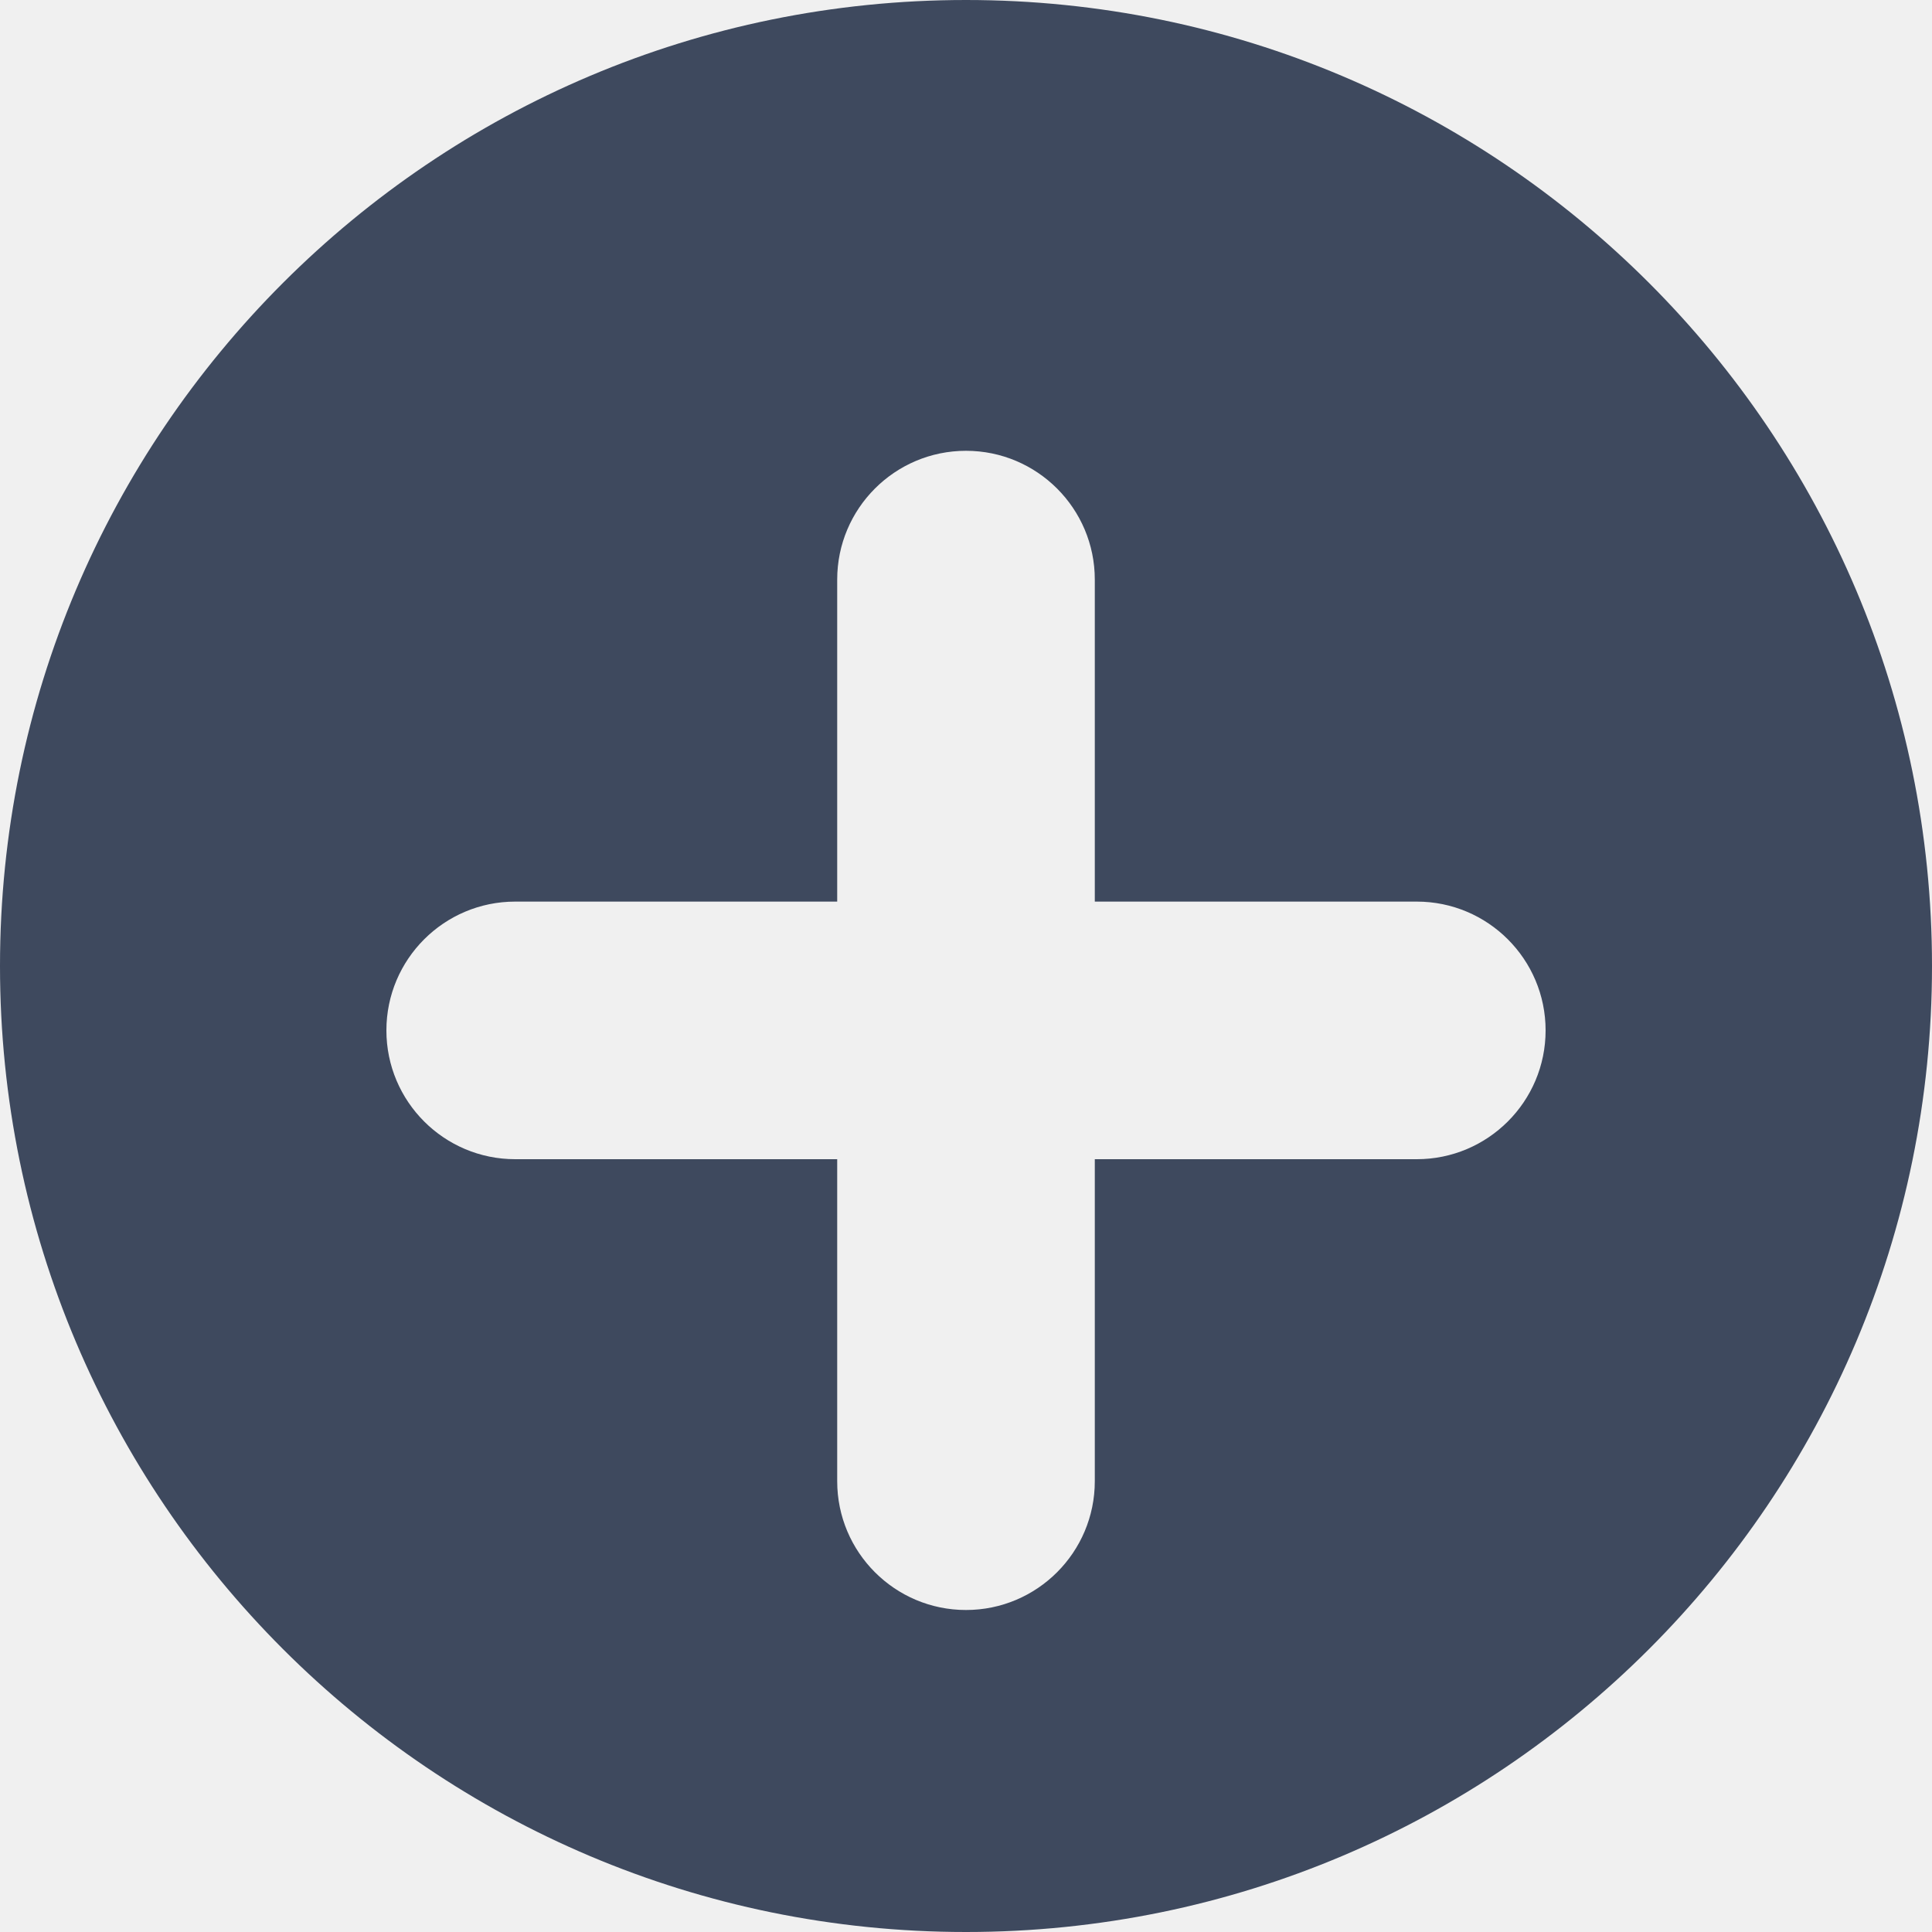
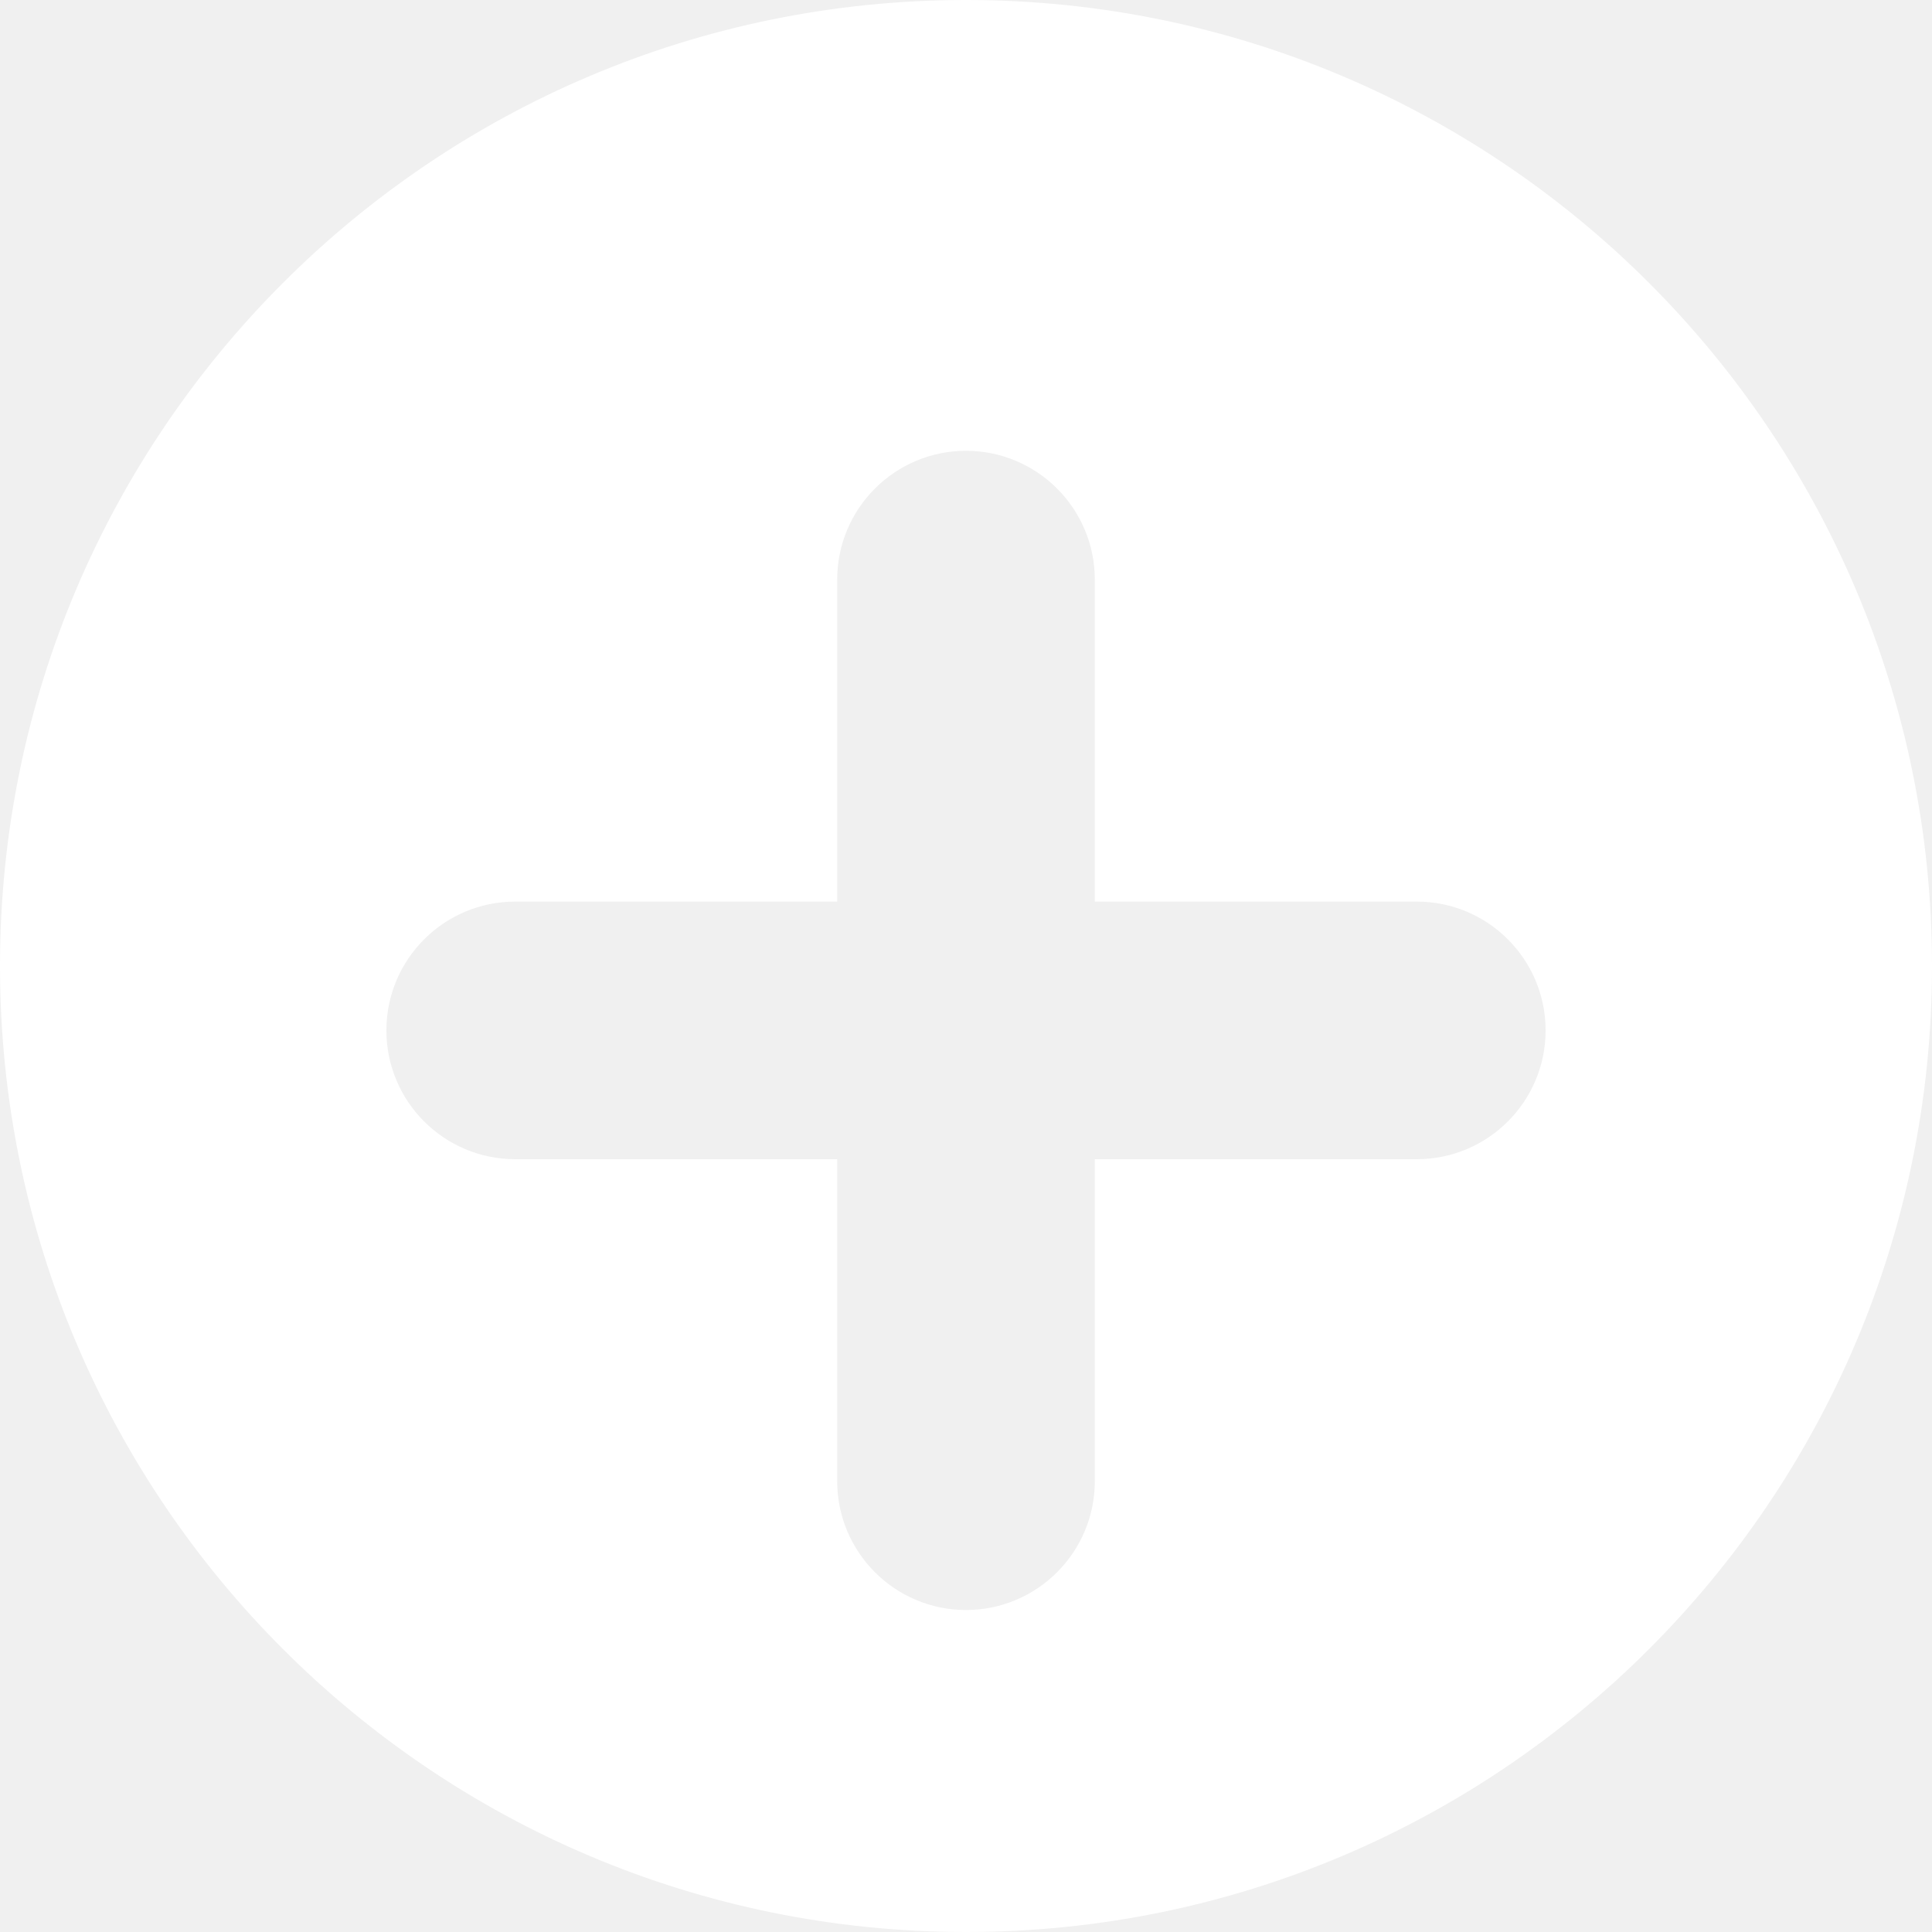
<svg xmlns="http://www.w3.org/2000/svg" width="15" height="15" viewBox="0 0 15 15" fill="none">
-   <path fill-rule="evenodd" clip-rule="evenodd" d="M15 7.5C15 11.642 11.642 15 7.5 15C3.358 15 0 11.642 0 7.5C0 3.358 3.358 0 7.5 0C11.642 0 15 3.358 15 7.5ZM3 8C3 7.448 3.448 7 4 7H6.5V4.5C6.5 3.948 6.948 3.5 7.5 3.5C8.052 3.5 8.5 3.948 8.5 4.5V7H11C11.552 7 12 7.448 12 8C12 8.552 11.552 9 11 9H8.5V11.5C8.5 12.052 8.052 12.5 7.5 12.5C6.948 12.5 6.5 12.052 6.5 11.5V9H4C3.448 9 3 8.552 3 8Z" fill="#3E495E" />
+   <path fill-rule="evenodd" clip-rule="evenodd" d="M15 7.5C15 11.642 11.642 15 7.5 15C3.358 15 0 11.642 0 7.5C0 3.358 3.358 0 7.5 0C11.642 0 15 3.358 15 7.5ZM3 8C3 7.448 3.448 7 4 7H6.5V4.5C6.5 3.948 6.948 3.5 7.5 3.5C8.052 3.5 8.5 3.948 8.5 4.5V7H11C11.552 7 12 7.448 12 8C12 8.552 11.552 9 11 9H8.5V11.5C8.5 12.052 8.052 12.5 7.5 12.5C6.948 12.5 6.5 12.052 6.5 11.5V9H4C3.448 9 3 8.552 3 8Z" fill="#FFF" />
</svg>
